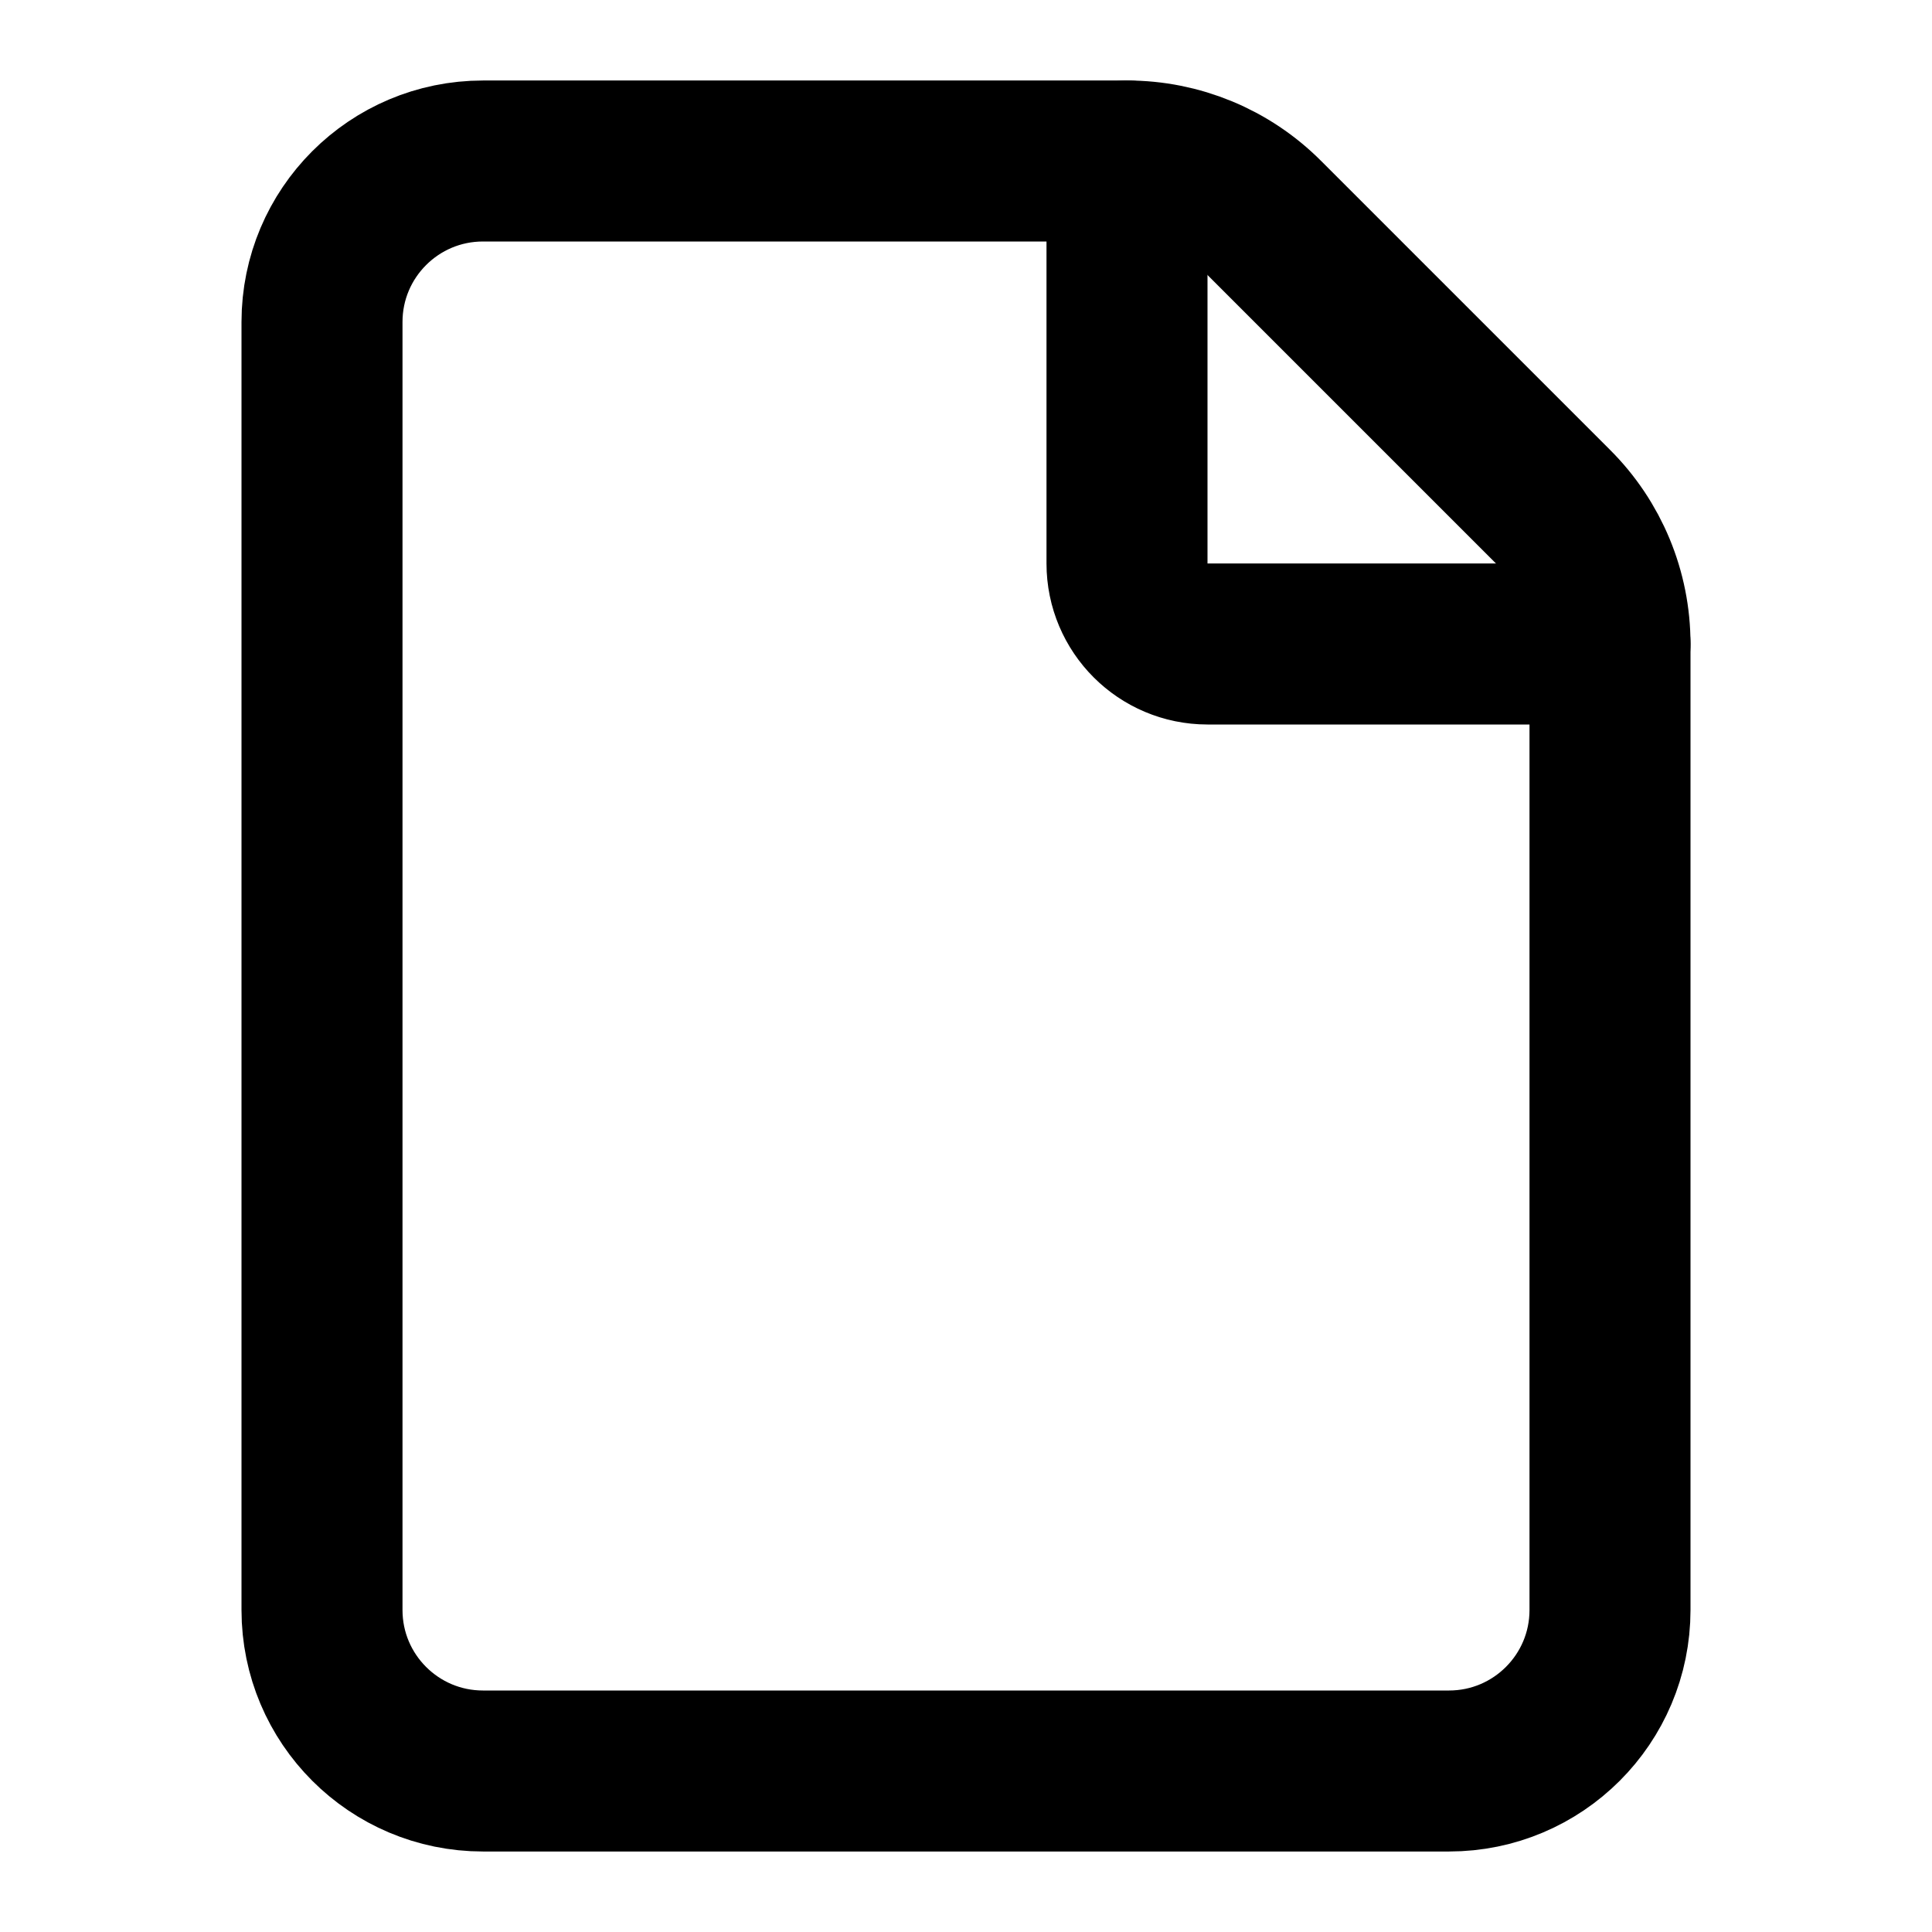
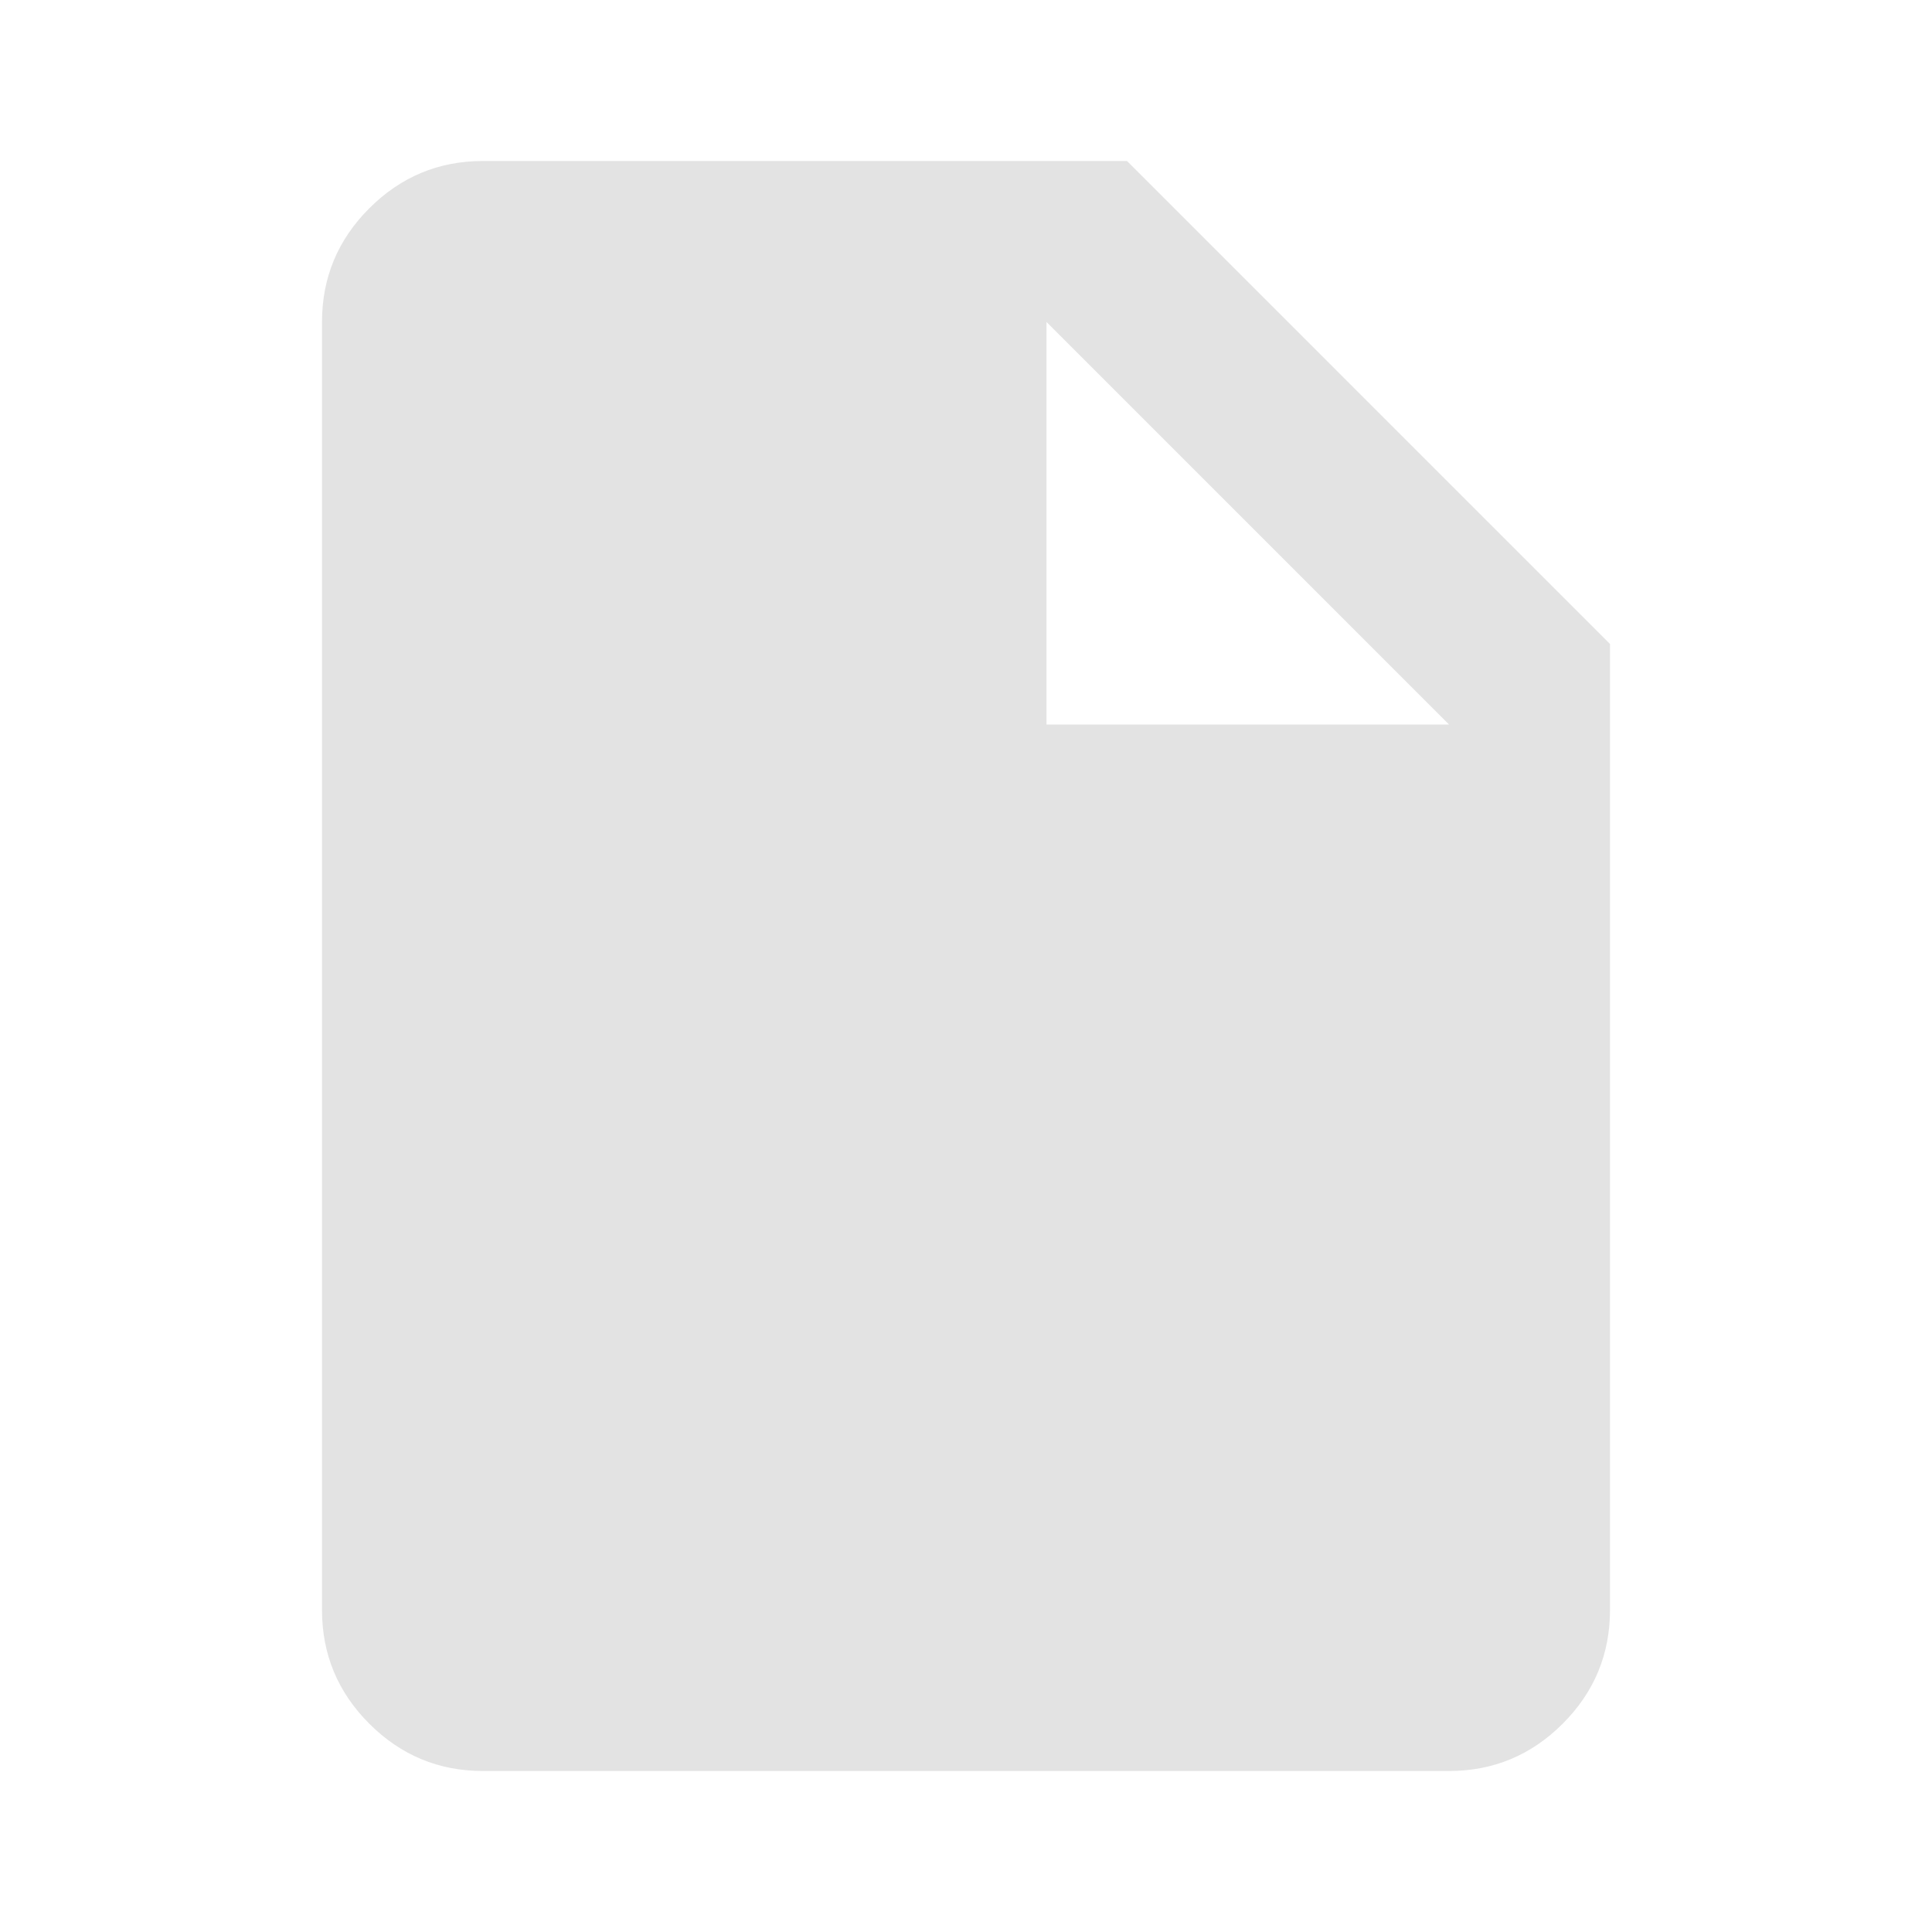
- <svg xmlns="http://www.w3.org/2000/svg" width="24" height="24" viewBox="0 0 24 24" fill="none" stroke="currentColor" stroke-width="2" stroke-linecap="round" stroke-linejoin="round" class="lucide lucide-file preview-icon">
-   <path d="M6 22a2 2 0 0 1-2-2V4a2 2 0 0 1 2-2h8a2.4 2.4 0 0 1 1.704.706l3.588 3.588A2.4 2.4 0 0 1 20 8v12a2 2 0 0 1-2 2z" />
-   <path d="M14 2v5a1 1 0 0 0 1 1h5" />
+ <svg xmlns="http://www.w3.org/2000/svg" height="24px" viewBox="0 -960 960 960" width="24px" fill="#e3e3e3">
+   <path d="M240-80q-33 0-56.5-23.5T160-160v-640q0-33 23.5-56.5T240-880h320l240 240v480q0 33-23.5 56.5T720-80H240Zm280-520h200L520-800v200Z" />
</svg>
